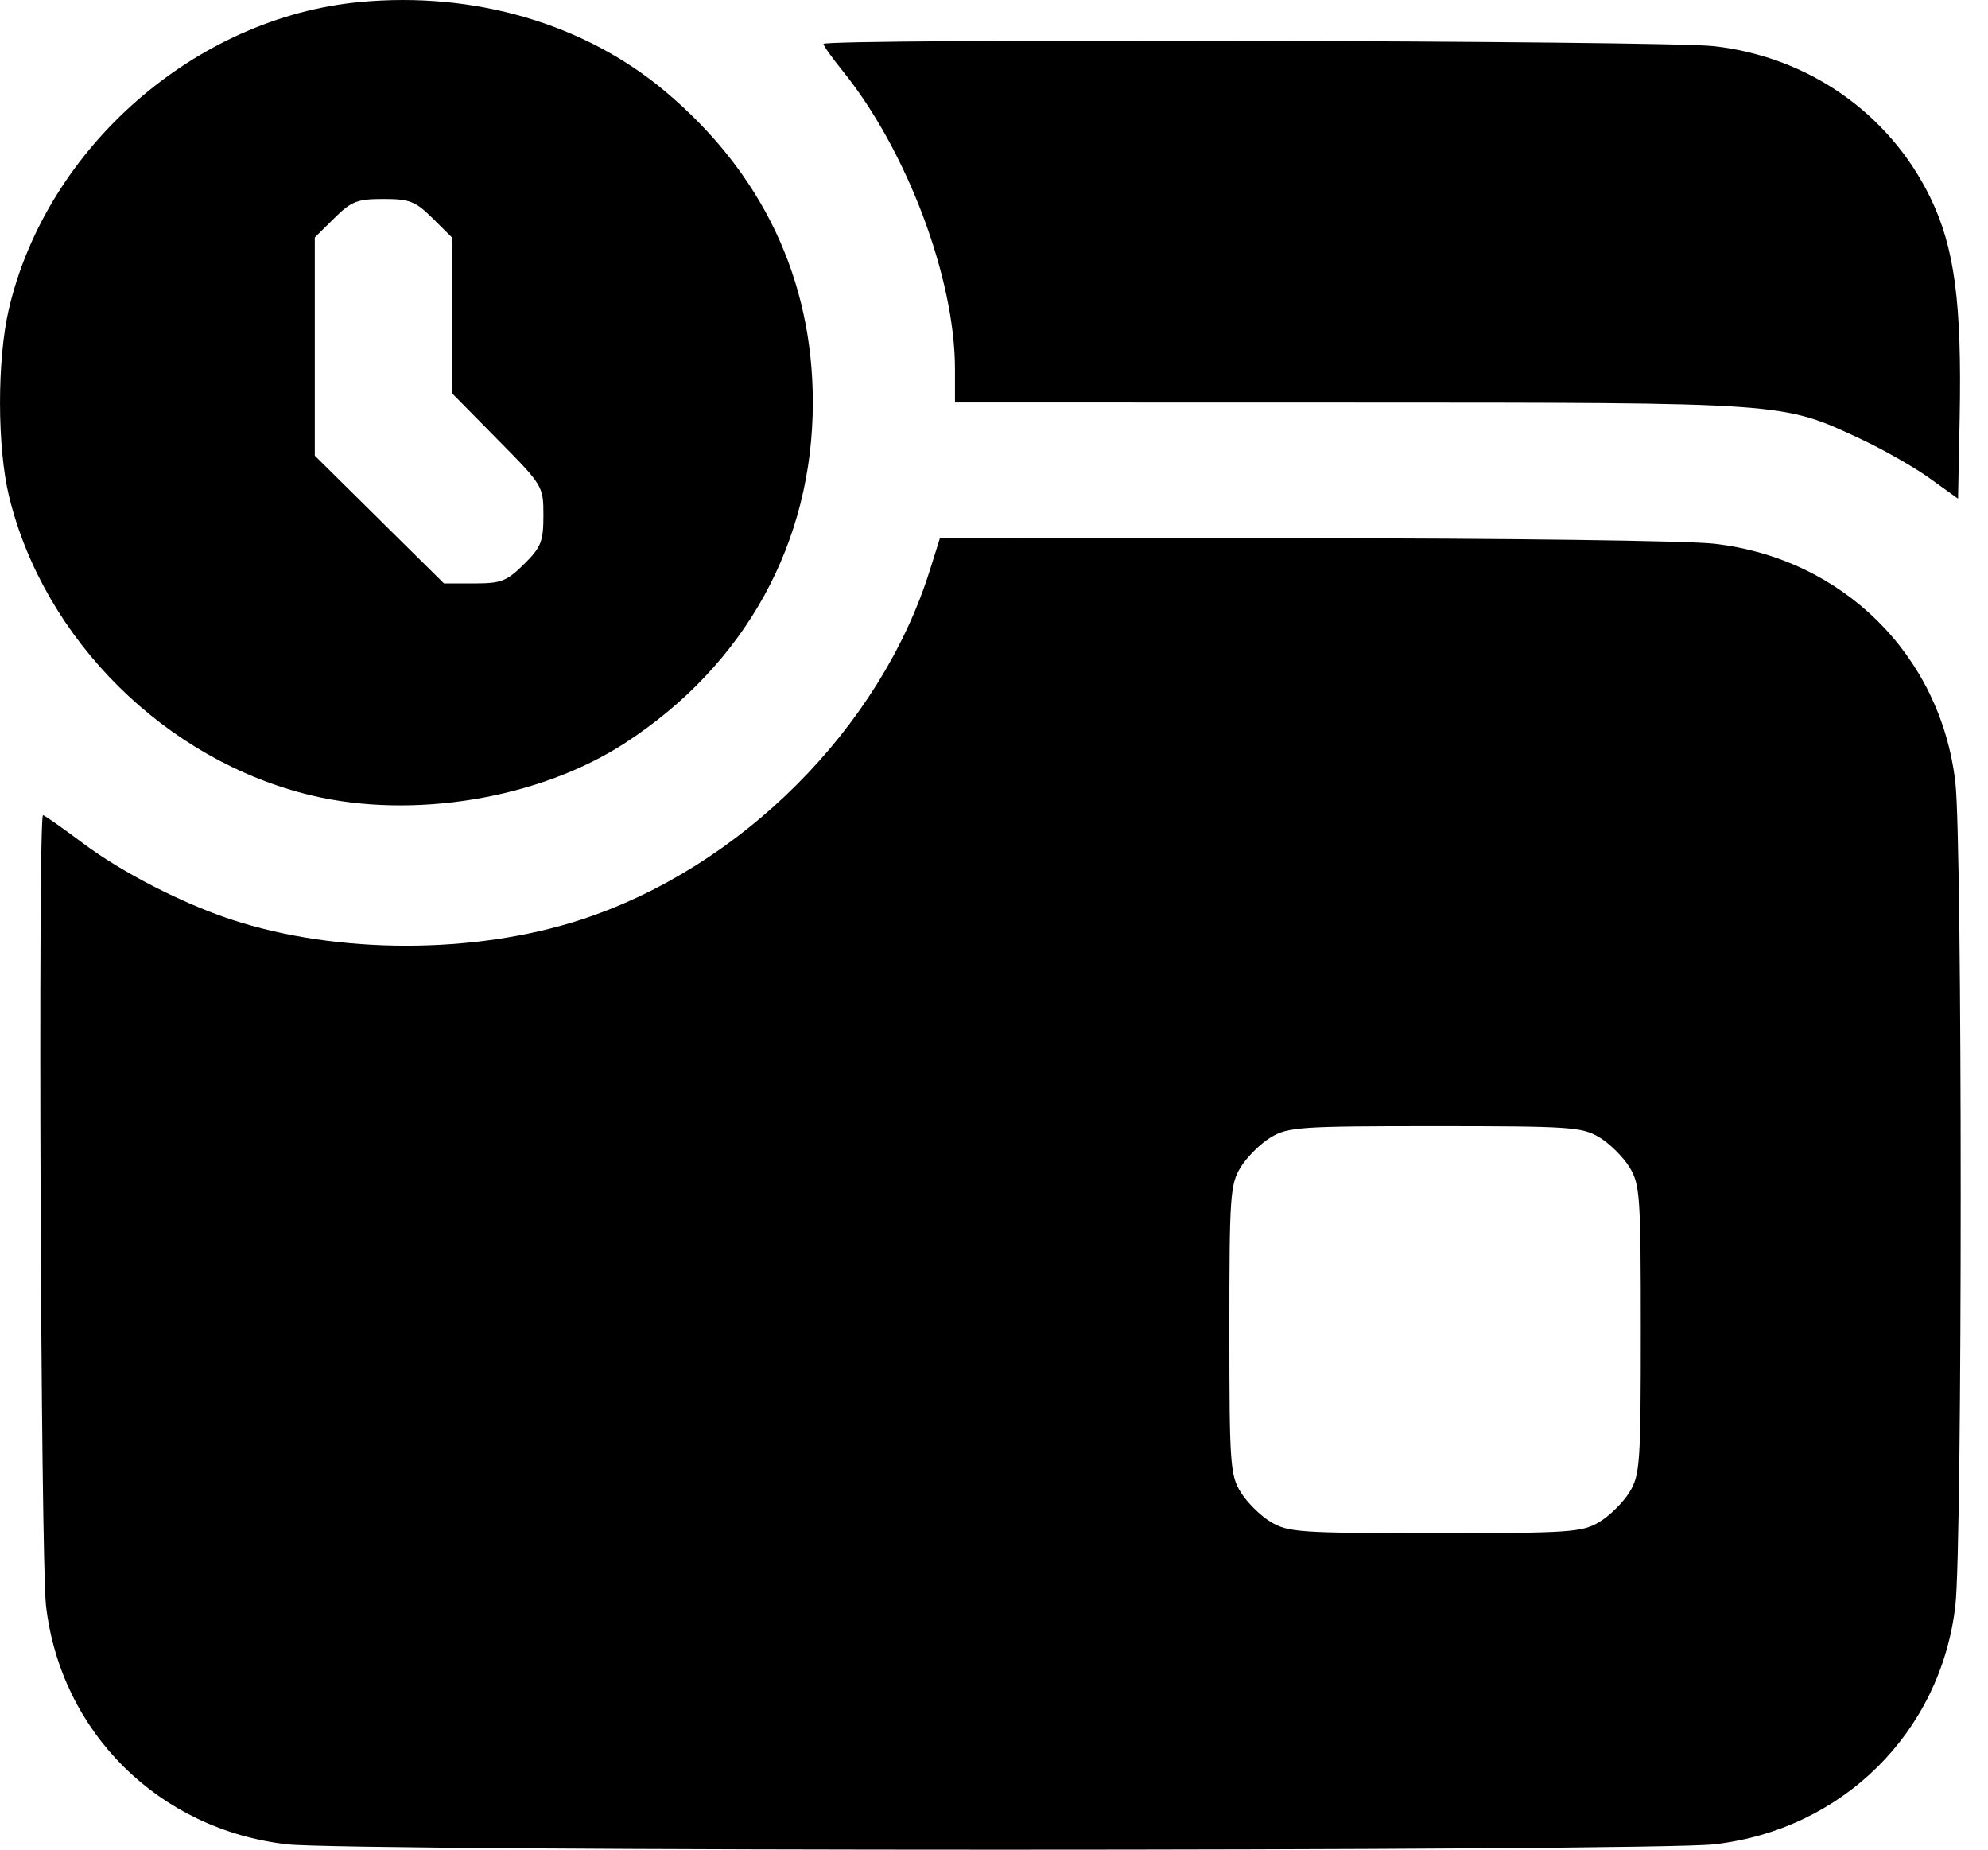
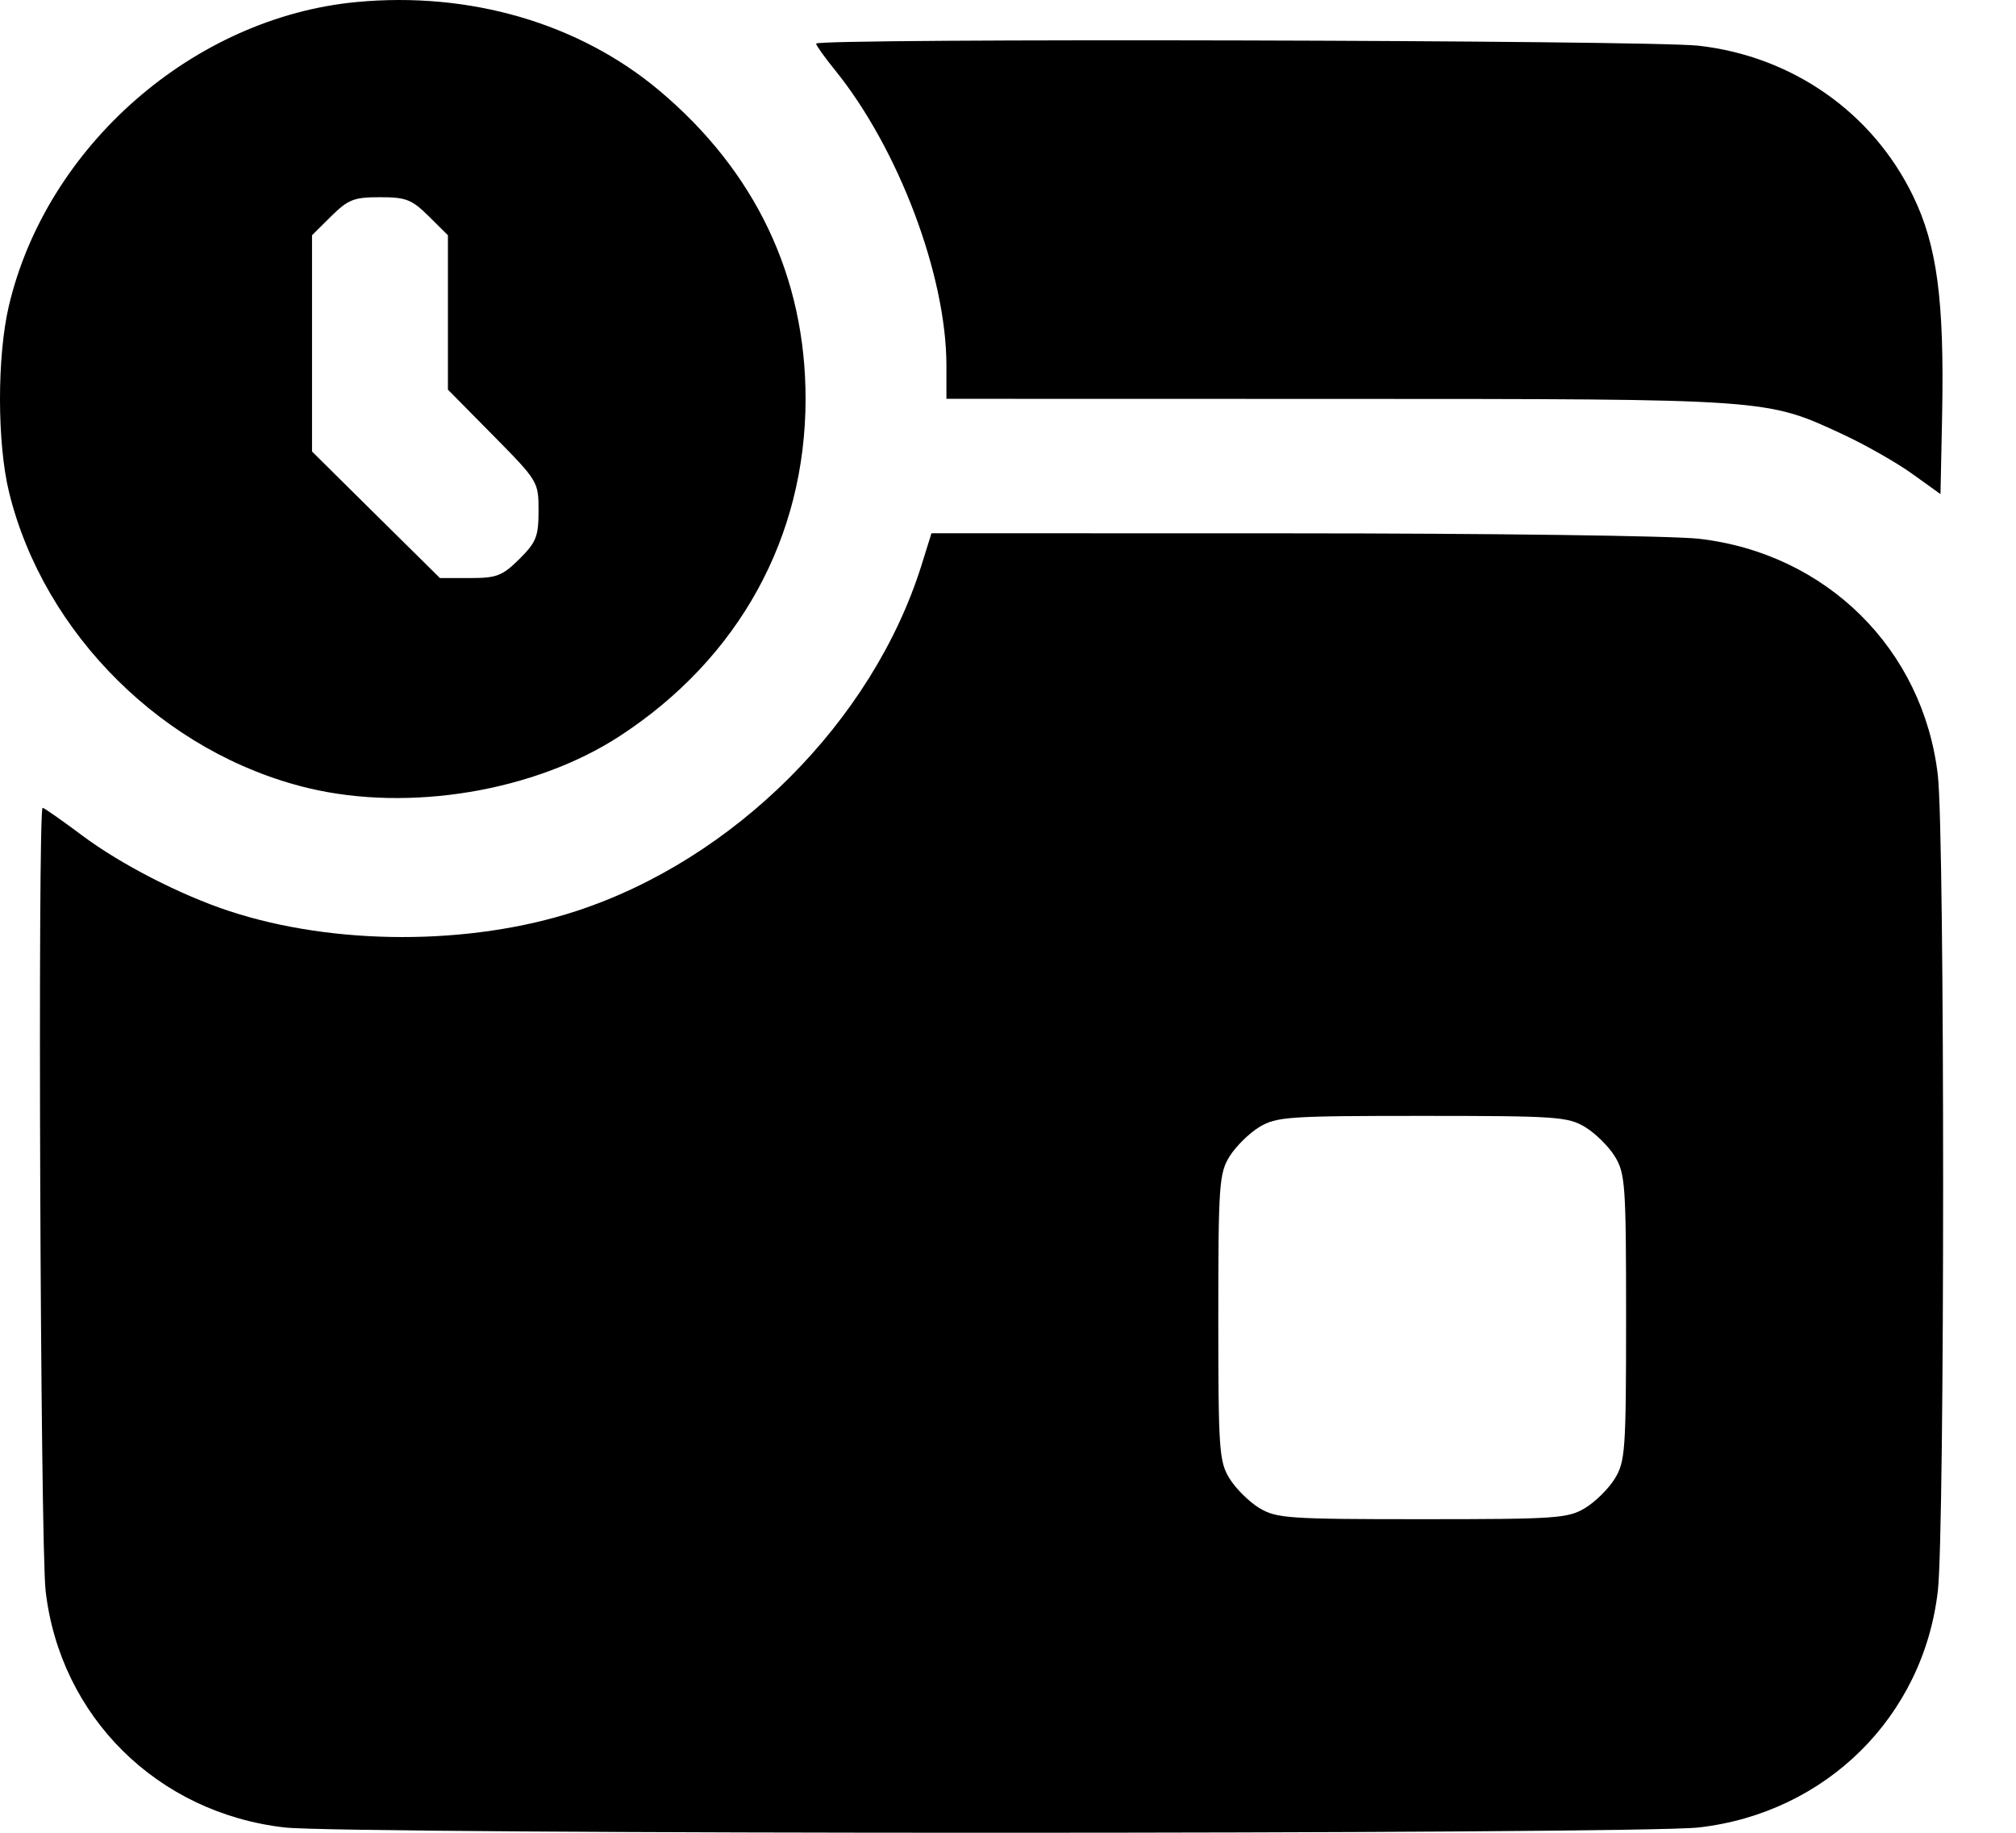
- <svg xmlns="http://www.w3.org/2000/svg" width="43" height="40" viewBox="0 0 43 40" fill="none">
-   <path fill-rule="evenodd" clip-rule="evenodd" d="M7.786 0.044C4.227 0.377 1.011 3.188 0.192 6.683C-0.066 7.783 -0.063 9.676 0.198 10.743C0.957 13.843 3.592 16.448 6.728 17.199C8.935 17.728 11.672 17.271 13.524 16.065C16.125 14.373 17.581 11.73 17.581 8.704C17.581 6.039 16.488 3.738 14.384 1.973C12.639 0.509 10.255 -0.188 7.786 0.044ZM17.812 0.951C17.812 0.99 17.998 1.252 18.225 1.532C19.611 3.243 20.656 6.014 20.656 7.979V8.704L29.217 8.706C38.664 8.708 38.54 8.699 40.23 9.485C40.717 9.712 41.394 10.096 41.734 10.34L42.352 10.784L42.387 9.043C42.436 6.545 42.277 5.348 41.749 4.266C40.864 2.452 39.117 1.231 37.076 0.999C35.986 0.875 17.812 0.83 17.812 0.951ZM7.23 4.719L6.809 5.135V7.494V9.854L8.206 11.236L9.603 12.617H10.258C10.839 12.617 10.962 12.569 11.334 12.201C11.705 11.834 11.754 11.71 11.754 11.147C11.754 10.514 11.746 10.5 10.765 9.507L9.776 8.504V6.82V5.135L9.356 4.719C8.986 4.353 8.859 4.303 8.293 4.303C7.727 4.303 7.6 4.353 7.23 4.719ZM20.109 12.342C19.039 15.746 16.024 18.762 12.564 19.889C10.26 20.64 7.297 20.639 5.01 19.887C3.945 19.537 2.635 18.864 1.797 18.237C1.351 17.903 0.961 17.629 0.93 17.629C0.819 17.629 0.881 33.737 0.995 34.724C1.314 37.467 3.439 39.568 6.213 39.884C7.577 40.039 35.712 40.039 37.076 39.884C39.851 39.568 41.975 37.467 42.294 34.724C42.448 33.399 42.448 18.242 42.294 16.918C41.974 14.167 39.858 12.074 37.076 11.758C36.51 11.693 32.511 11.64 28.189 11.64L20.33 11.639L20.109 12.342ZM27.485 24.597C27.263 24.731 26.972 25.02 26.837 25.239C26.608 25.609 26.591 25.859 26.591 28.755C26.591 31.65 26.608 31.901 26.837 32.271C26.972 32.49 27.263 32.779 27.485 32.912C27.859 33.138 28.112 33.155 31.041 33.155C33.969 33.155 34.222 33.138 34.596 32.912C34.818 32.779 35.109 32.49 35.244 32.271C35.473 31.901 35.49 31.65 35.49 28.755C35.49 25.859 35.473 25.609 35.244 25.239C35.109 25.02 34.818 24.731 34.596 24.597C34.222 24.372 33.969 24.354 31.041 24.354C28.112 24.354 27.859 24.372 27.485 24.597Z" fill="black" />
+ <svg xmlns="http://www.w3.org/2000/svg" width="22" height="20" viewBox="0 0 22 20" fill="none">
+   <path fill-rule="evenodd" clip-rule="evenodd" d="M3.893 0.022C2.113 0.189 0.506 1.594 0.096 3.341C-0.033 3.892 -0.032 4.838 0.099 5.372C0.479 6.922 1.796 8.224 3.364 8.6C4.467 8.864 5.836 8.636 6.762 8.033C8.062 7.186 8.791 5.865 8.791 4.352C8.791 3.019 8.244 1.869 7.192 0.986C6.319 0.254 5.128 -0.094 3.893 0.022ZM8.906 0.476C8.906 0.495 8.999 0.626 9.113 0.766C9.805 1.621 10.328 3.007 10.328 3.989V4.352L14.608 4.353C19.332 4.354 19.27 4.35 20.115 4.742C20.359 4.856 20.697 5.048 20.867 5.17L21.176 5.392L21.194 4.521C21.218 3.272 21.138 2.674 20.874 2.133C20.432 1.226 19.559 0.615 18.538 0.499C17.993 0.437 8.906 0.415 8.906 0.476ZM3.615 2.359L3.405 2.567V3.747V4.927L4.103 5.618L4.801 6.308H5.129C5.419 6.308 5.481 6.285 5.667 6.101C5.852 5.917 5.877 5.855 5.877 5.573C5.877 5.257 5.873 5.25 5.383 4.753L4.888 4.252V3.41V2.567L4.678 2.359C4.493 2.176 4.43 2.152 4.146 2.152C3.863 2.152 3.8 2.176 3.615 2.359ZM10.055 6.171C9.52 7.873 8.012 9.381 6.282 9.944C5.13 10.32 3.649 10.319 2.505 9.943C1.972 9.768 1.318 9.432 0.898 9.118C0.675 8.951 0.48 8.815 0.465 8.815C0.41 8.815 0.44 16.868 0.498 17.362C0.657 18.734 1.719 19.784 3.107 19.942C3.789 20.019 17.856 20.019 18.538 19.942C19.925 19.784 20.988 18.734 21.147 17.362C21.224 16.7 21.224 9.121 21.147 8.459C20.987 7.083 19.929 6.037 18.538 5.879C18.255 5.847 16.256 5.82 14.094 5.82L10.165 5.819L10.055 6.171ZM13.742 12.299C13.632 12.366 13.486 12.51 13.418 12.619C13.304 12.804 13.295 12.93 13.295 14.377C13.295 15.825 13.304 15.95 13.418 16.135C13.486 16.245 13.632 16.389 13.742 16.456C13.93 16.569 14.056 16.578 15.52 16.578C16.984 16.578 17.111 16.569 17.298 16.456C17.409 16.389 17.555 16.245 17.622 16.135C17.736 15.95 17.745 15.825 17.745 14.377C17.745 12.93 17.736 12.804 17.622 12.619C17.555 12.51 17.409 12.366 17.298 12.299C17.111 12.186 16.984 12.177 15.52 12.177C14.056 12.177 13.93 12.186 13.742 12.299Z" fill="black" />
</svg>
